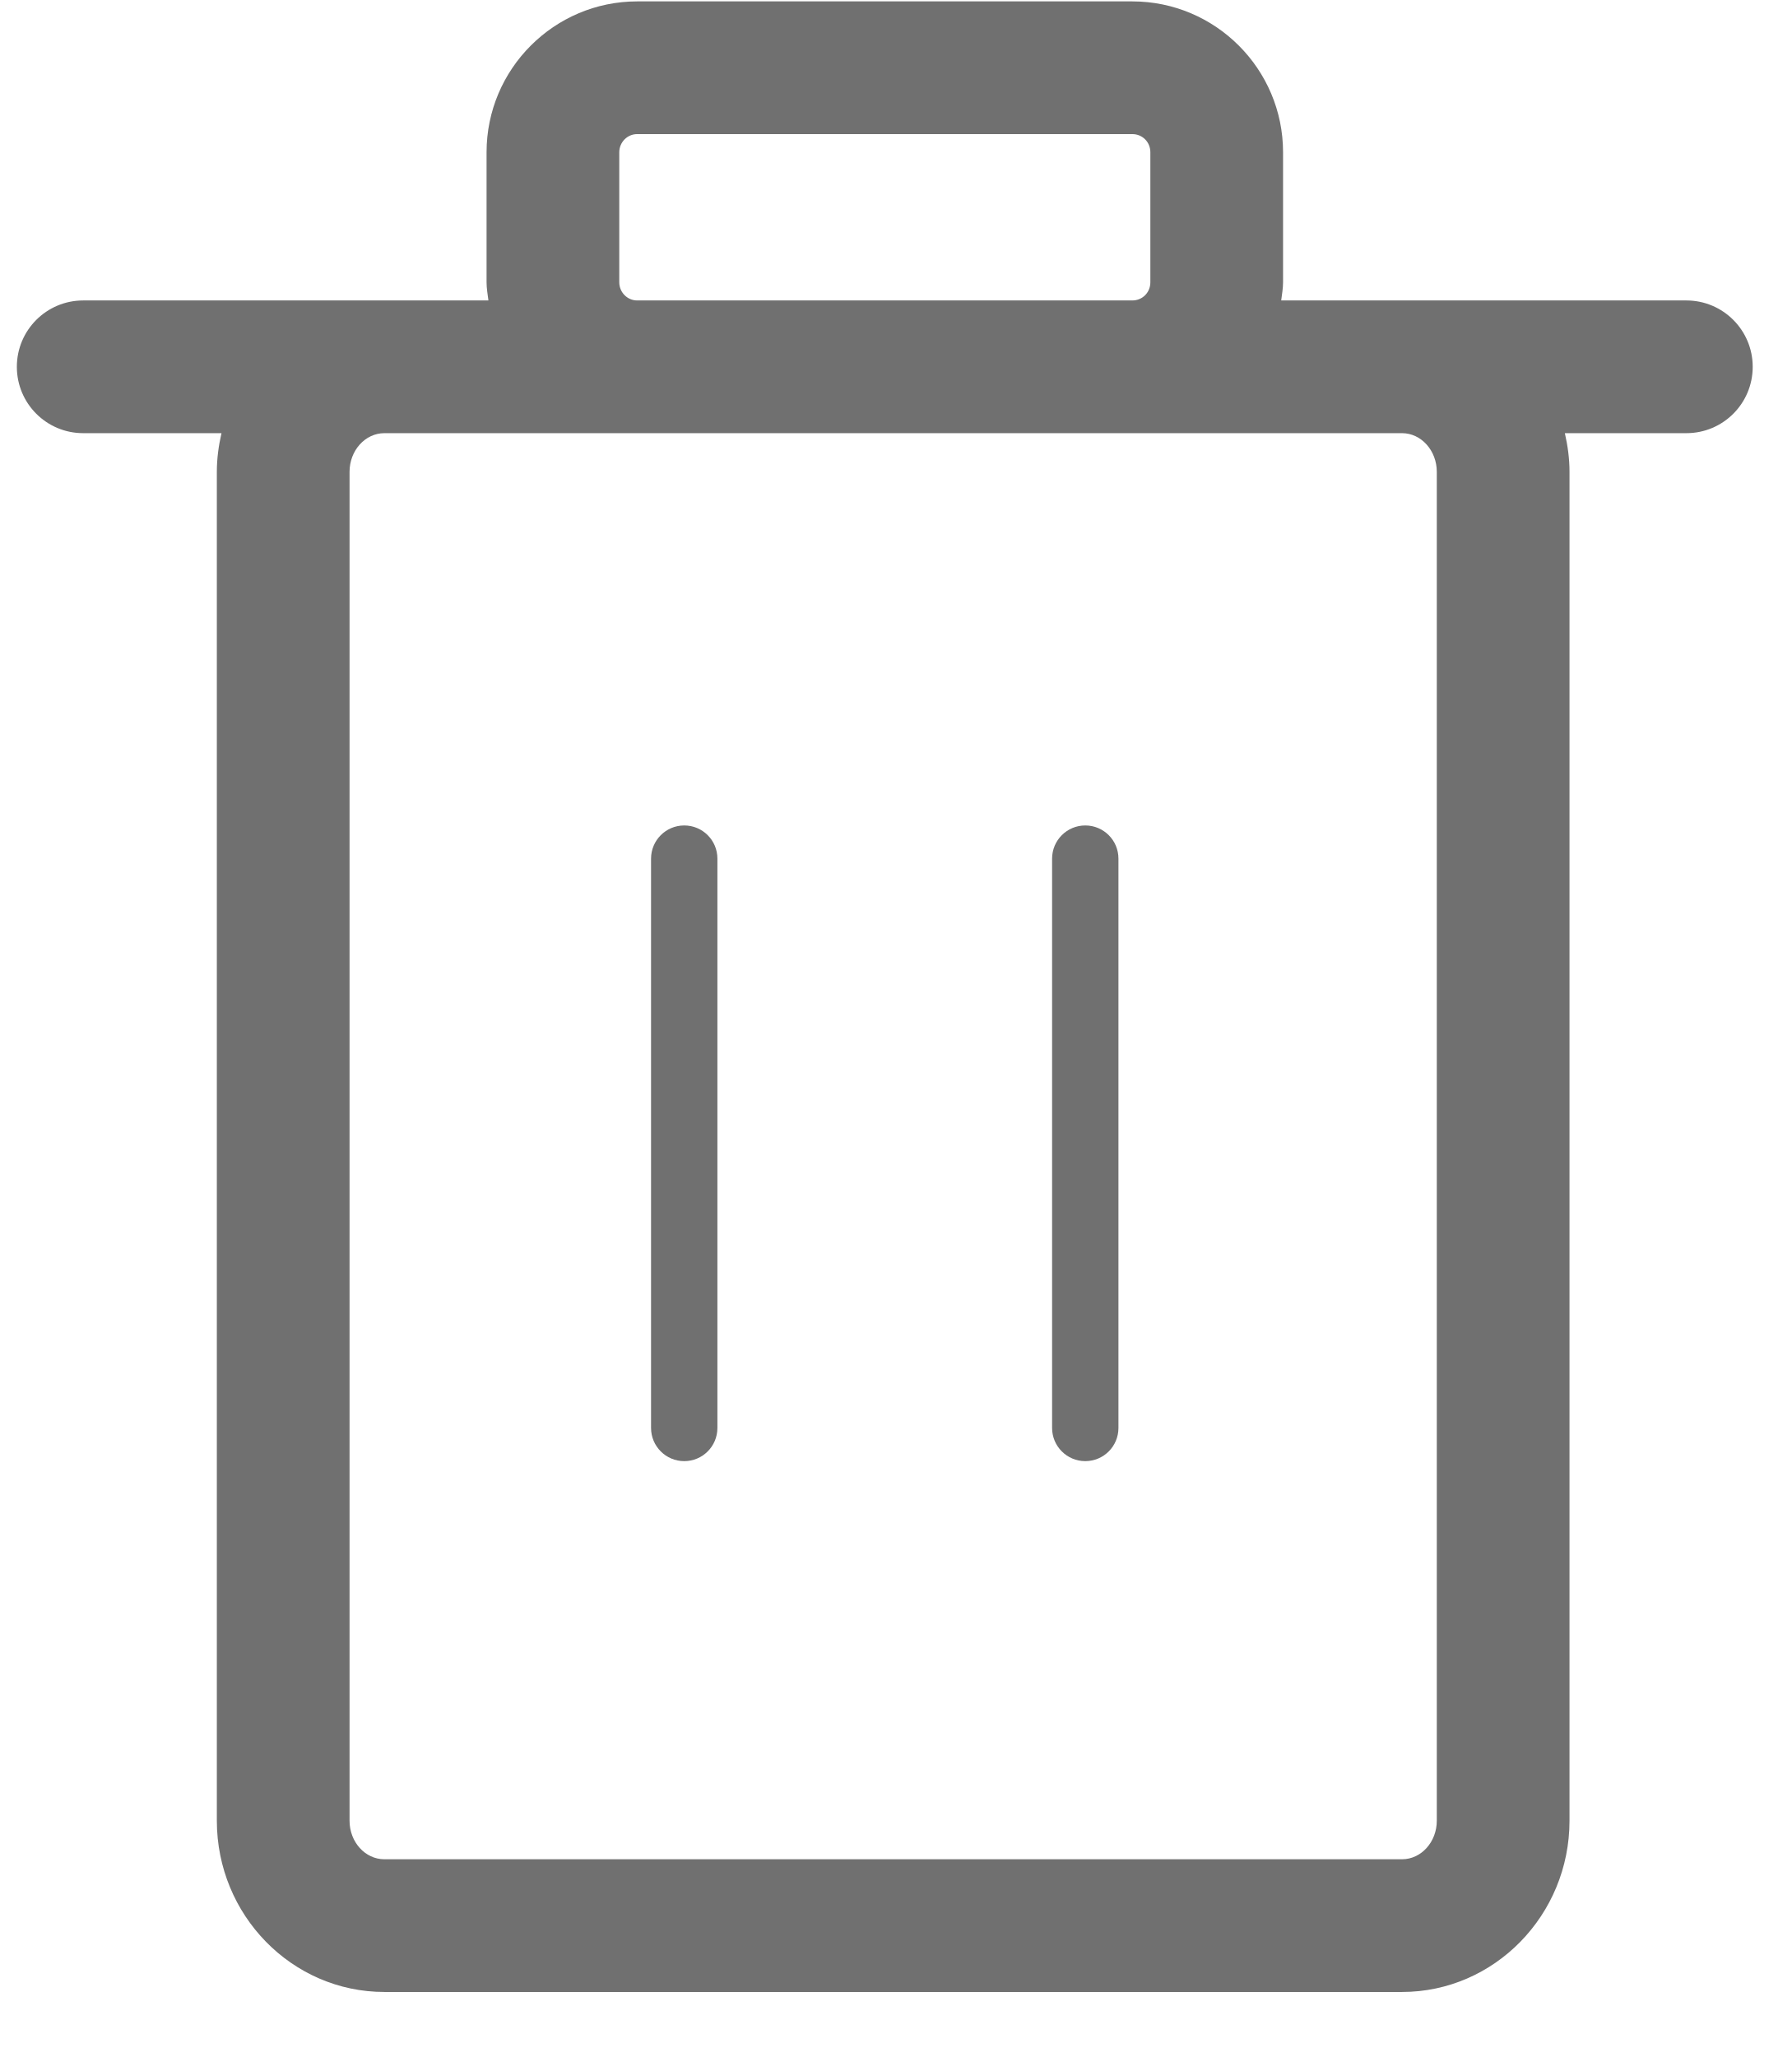
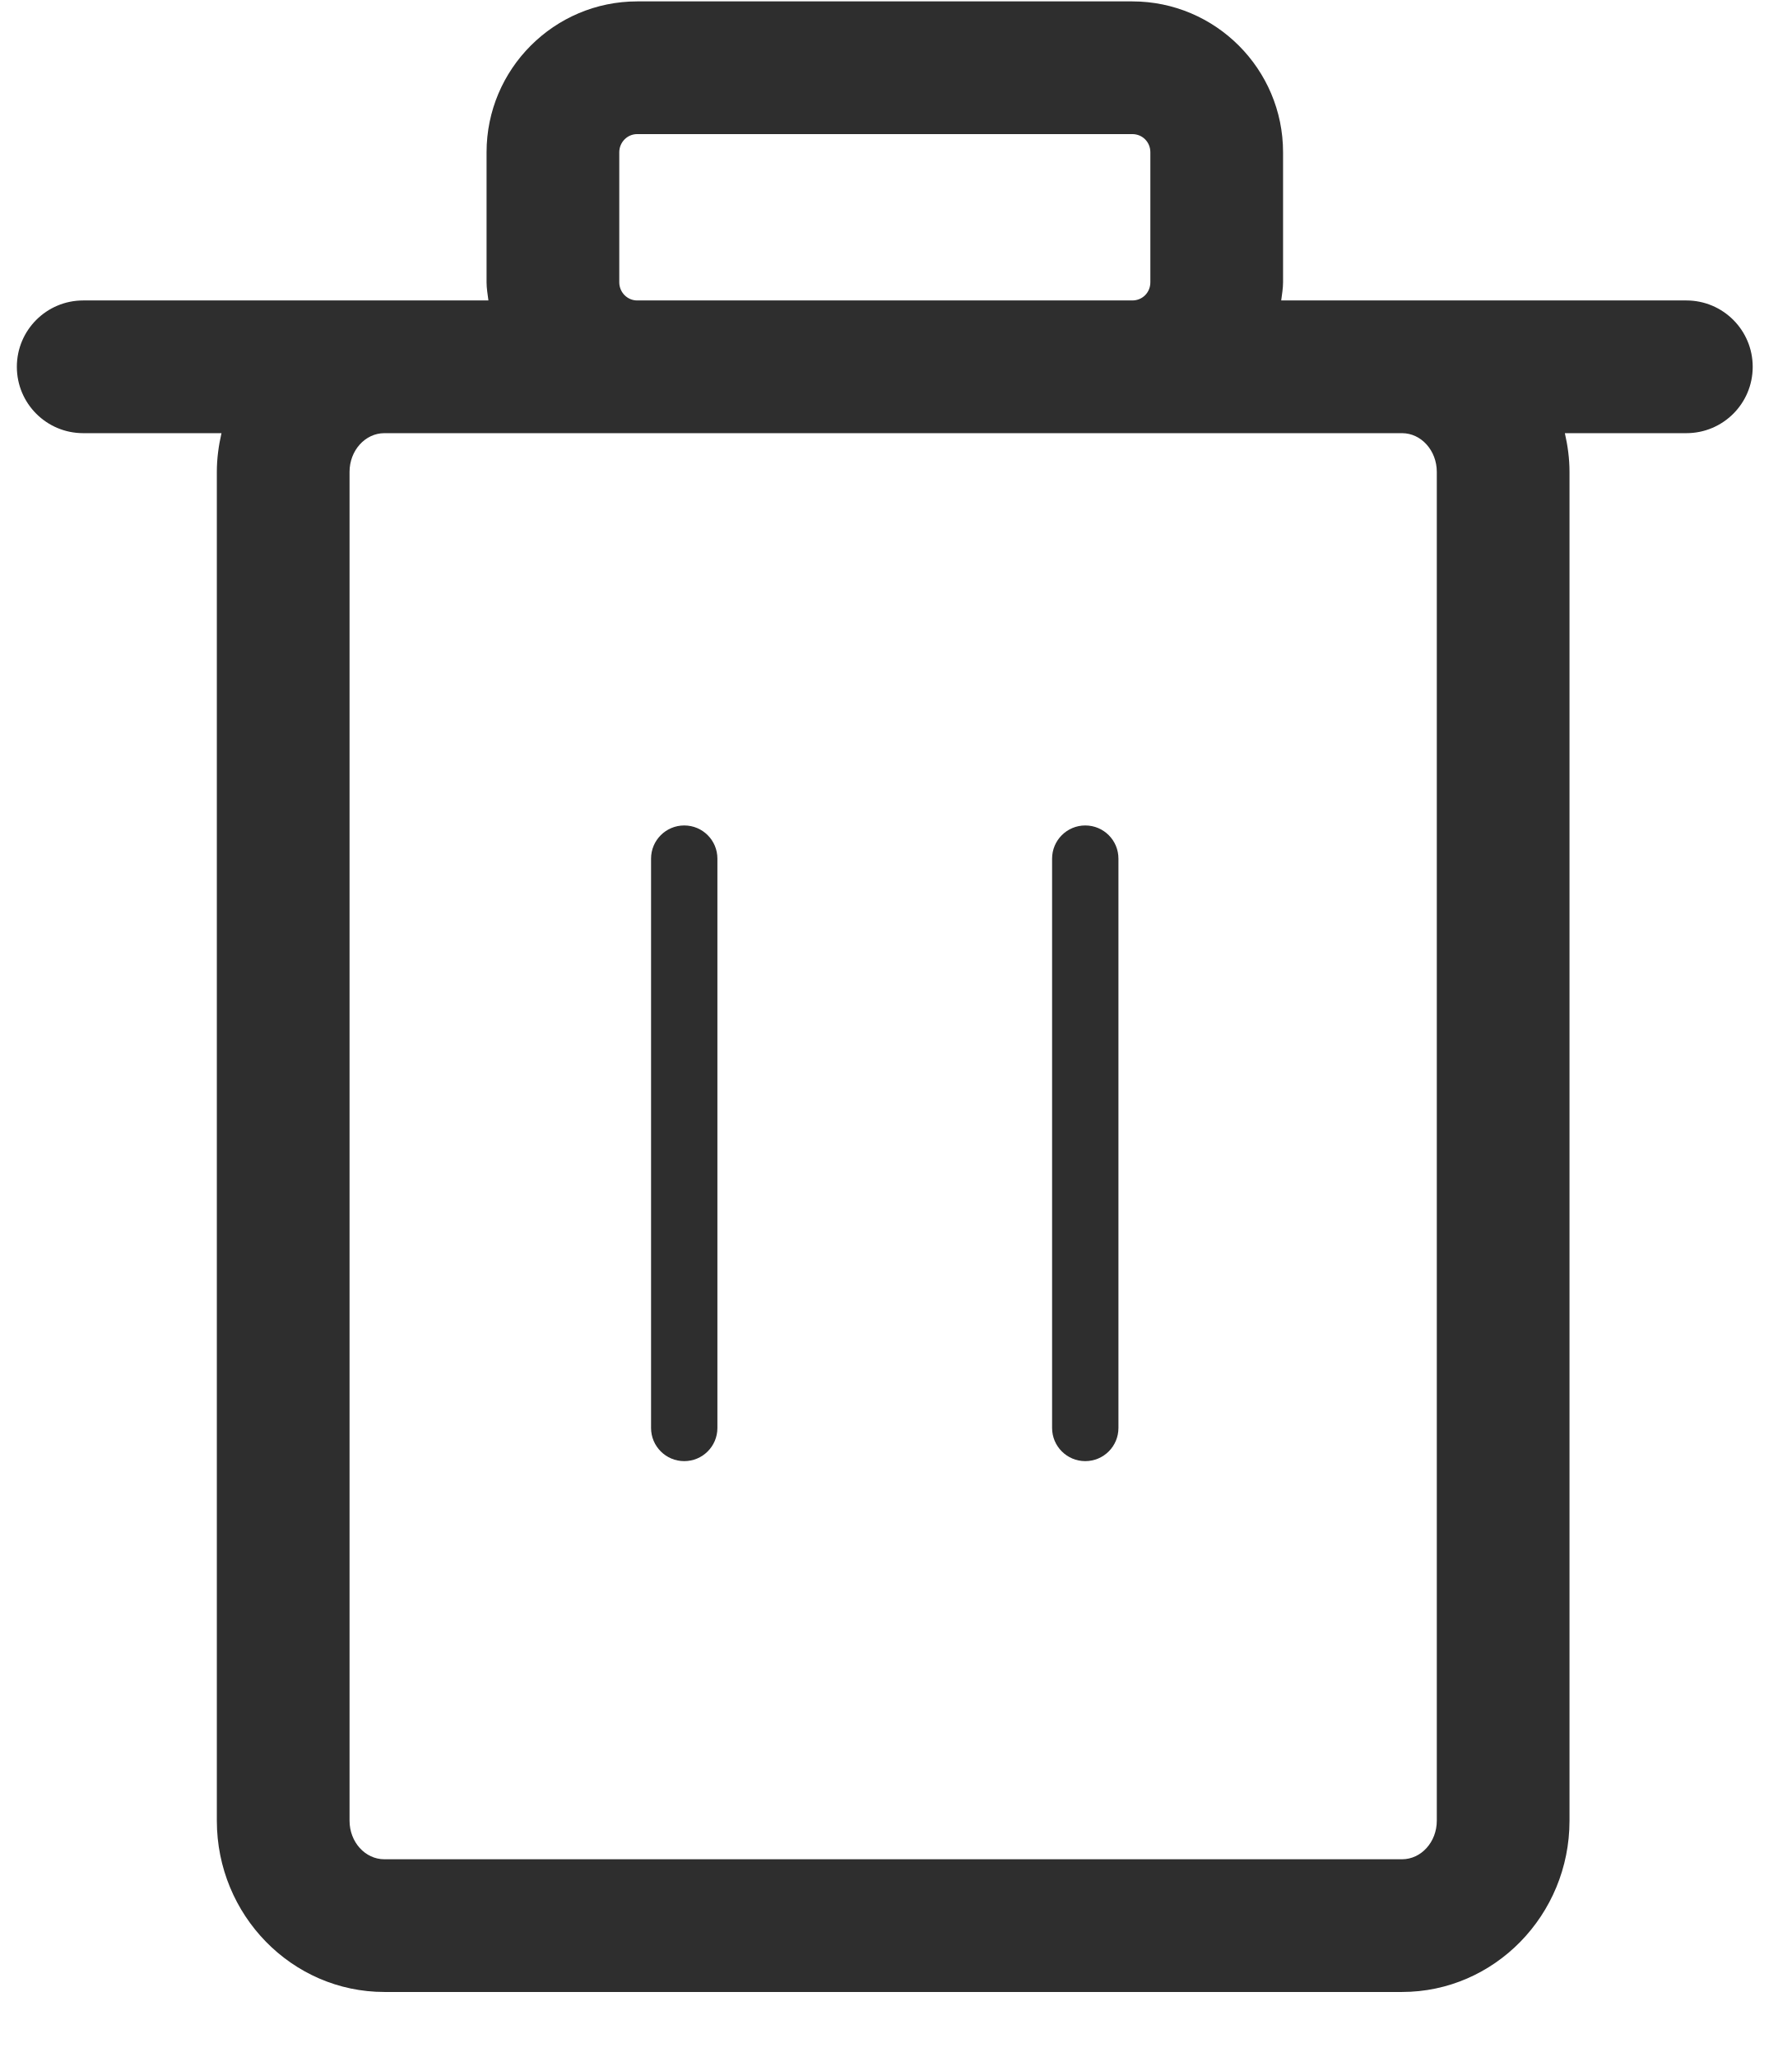
<svg xmlns="http://www.w3.org/2000/svg" width="27" height="31" viewBox="0 0 27 31" fill="none">
-   <path d="M10.312 12.44C10.036 12.44 9.812 12.664 9.812 12.94V21.52C9.812 21.796 10.036 22.02 10.312 22.02C10.589 22.02 10.812 21.796 10.812 21.52V12.94C10.812 12.664 10.589 12.44 10.312 12.44Z" fill="#707070" />
-   <path d="M16.356 12.44C16.08 12.44 15.856 12.664 15.856 12.94V21.52C15.856 21.796 16.08 22.02 16.356 22.02C16.633 22.02 16.856 21.796 16.856 21.52V12.94C16.856 12.664 16.633 12.44 16.356 12.44Z" fill="#707070" />
-   <path d="M25.415 4.528H21.13H19.309C19.32 4.437 19.337 4.348 19.337 4.254V2.295C19.337 1.041 18.318 0.021 17.065 0.021H9.603C8.352 0.021 7.333 1.041 7.333 2.295V4.254C7.333 4.348 7.35 4.437 7.361 4.528H5.793H1.254C0.701 4.528 0.254 4.976 0.254 5.528C0.254 6.081 0.701 6.528 1.254 6.528H3.338C3.295 6.716 3.268 6.91 3.268 7.111V27.439C3.268 28.862 4.4 30.02 5.793 30.02H21.13C22.521 30.02 23.654 28.862 23.654 27.439V7.111C23.654 6.91 23.627 6.716 23.584 6.528H25.415C25.968 6.528 26.415 6.081 26.415 5.528C26.415 4.976 25.968 4.528 25.415 4.528ZM9.333 4.254V2.295C9.333 2.144 9.454 2.021 9.603 2.021H17.065C17.218 2.021 17.337 2.141 17.337 2.295V4.254C17.337 4.408 17.218 4.528 17.065 4.528H9.603C9.454 4.528 9.333 4.405 9.333 4.254ZM21.654 7.111V27.439C21.654 27.76 21.419 28.02 21.13 28.02H5.793C5.503 28.02 5.268 27.76 5.268 27.439V7.111C5.268 6.79 5.503 6.528 5.793 6.528H9.603H17.065H21.13C21.419 6.528 21.654 6.79 21.654 7.111Z" fill="#707070" />
+   <path d="M10.312 12.44C10.036 12.44 9.812 12.664 9.812 12.94V21.52C9.812 21.796 10.036 22.02 10.312 22.02C10.589 22.02 10.812 21.796 10.812 21.52V12.94C10.812 12.664 10.589 12.44 10.312 12.44Z" fill="#2e2e2e" />
+   <path d="M16.356 12.44C16.08 12.44 15.856 12.664 15.856 12.94V21.52C15.856 21.796 16.08 22.02 16.356 22.02C16.633 22.02 16.856 21.796 16.856 21.52V12.94C16.856 12.664 16.633 12.44 16.356 12.44Z" fill="#2e2e2e" />
+   <path d="M25.415 4.528H21.13H19.309C19.32 4.437 19.337 4.348 19.337 4.254V2.295C19.337 1.041 18.318 0.021 17.065 0.021H9.603C8.352 0.021 7.333 1.041 7.333 2.295V4.254C7.333 4.348 7.35 4.437 7.361 4.528H5.793H1.254C0.701 4.528 0.254 4.976 0.254 5.528C0.254 6.081 0.701 6.528 1.254 6.528H3.338C3.295 6.716 3.268 6.91 3.268 7.111V27.439C3.268 28.862 4.4 30.02 5.793 30.02H21.13C22.521 30.02 23.654 28.862 23.654 27.439V7.111C23.654 6.91 23.627 6.716 23.584 6.528H25.415C25.968 6.528 26.415 6.081 26.415 5.528C26.415 4.976 25.968 4.528 25.415 4.528ZM9.333 4.254V2.295C9.333 2.144 9.454 2.021 9.603 2.021H17.065C17.218 2.021 17.337 2.141 17.337 2.295V4.254C17.337 4.408 17.218 4.528 17.065 4.528H9.603C9.454 4.528 9.333 4.405 9.333 4.254ZM21.654 7.111V27.439C21.654 27.76 21.419 28.02 21.13 28.02H5.793C5.503 28.02 5.268 27.76 5.268 27.439V7.111C5.268 6.79 5.503 6.528 5.793 6.528H9.603H17.065H21.13C21.419 6.528 21.654 6.79 21.654 7.111Z" fill="#2e2e2e" />
</svg>
